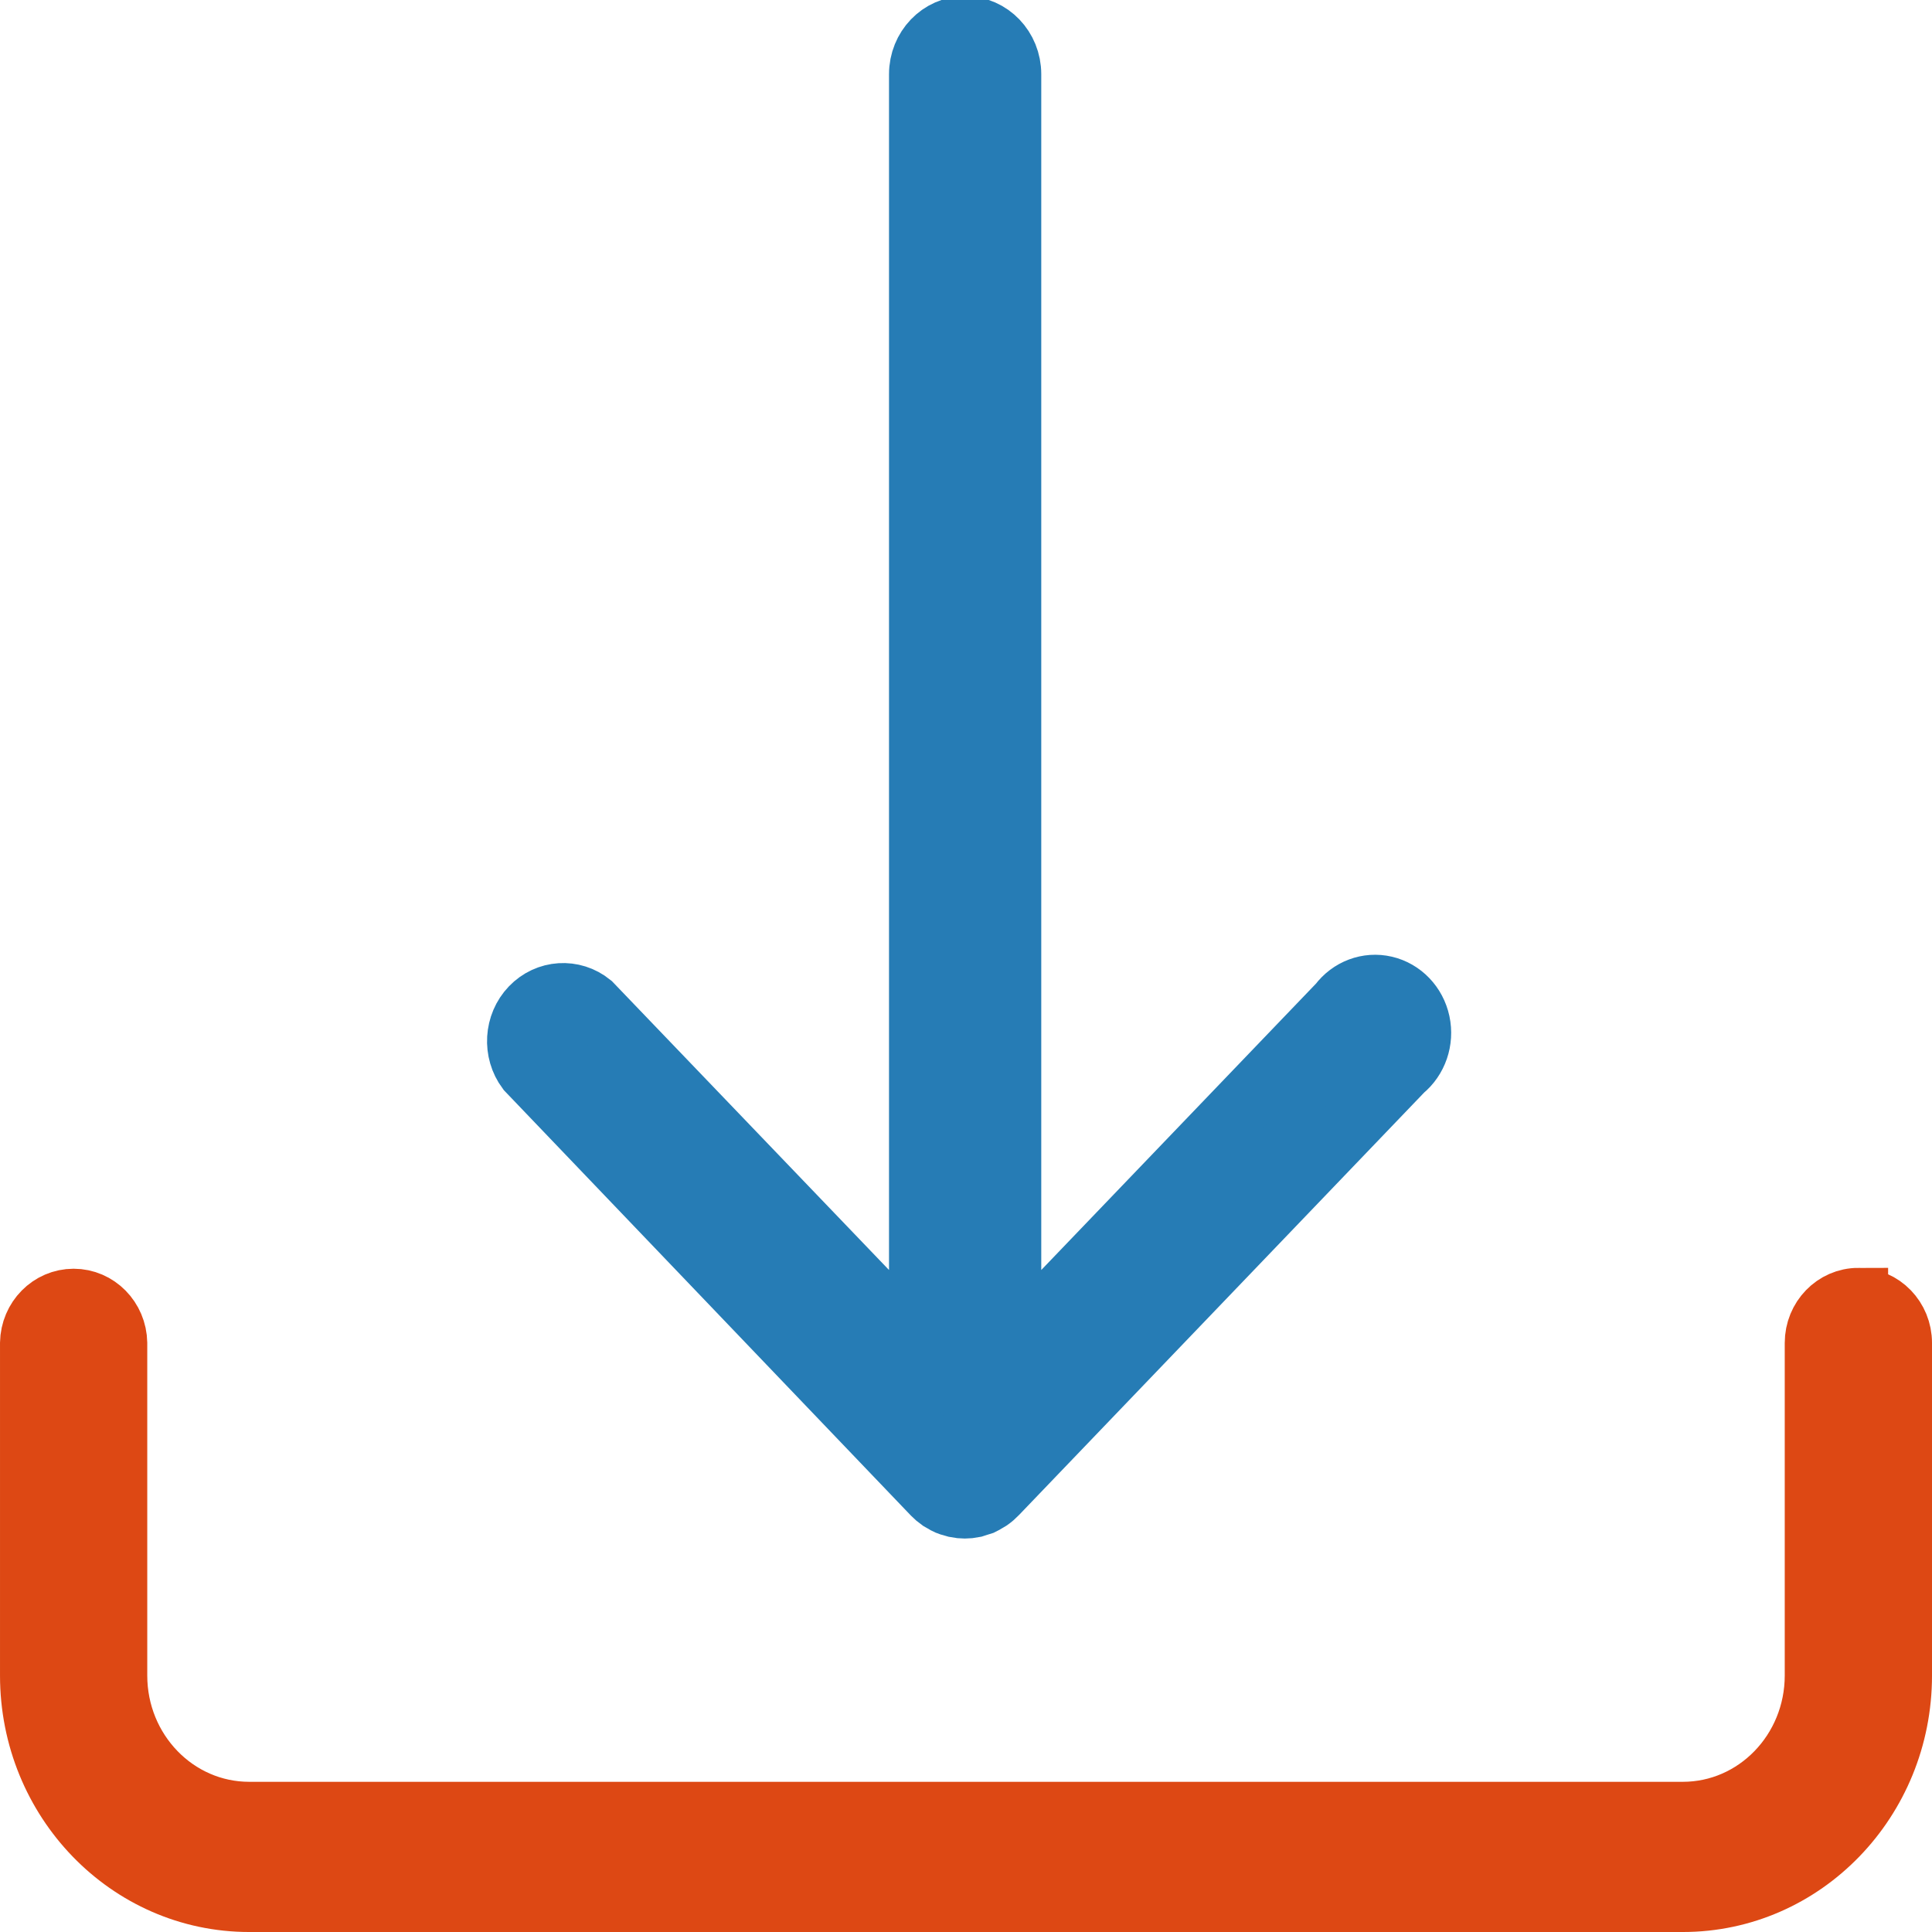
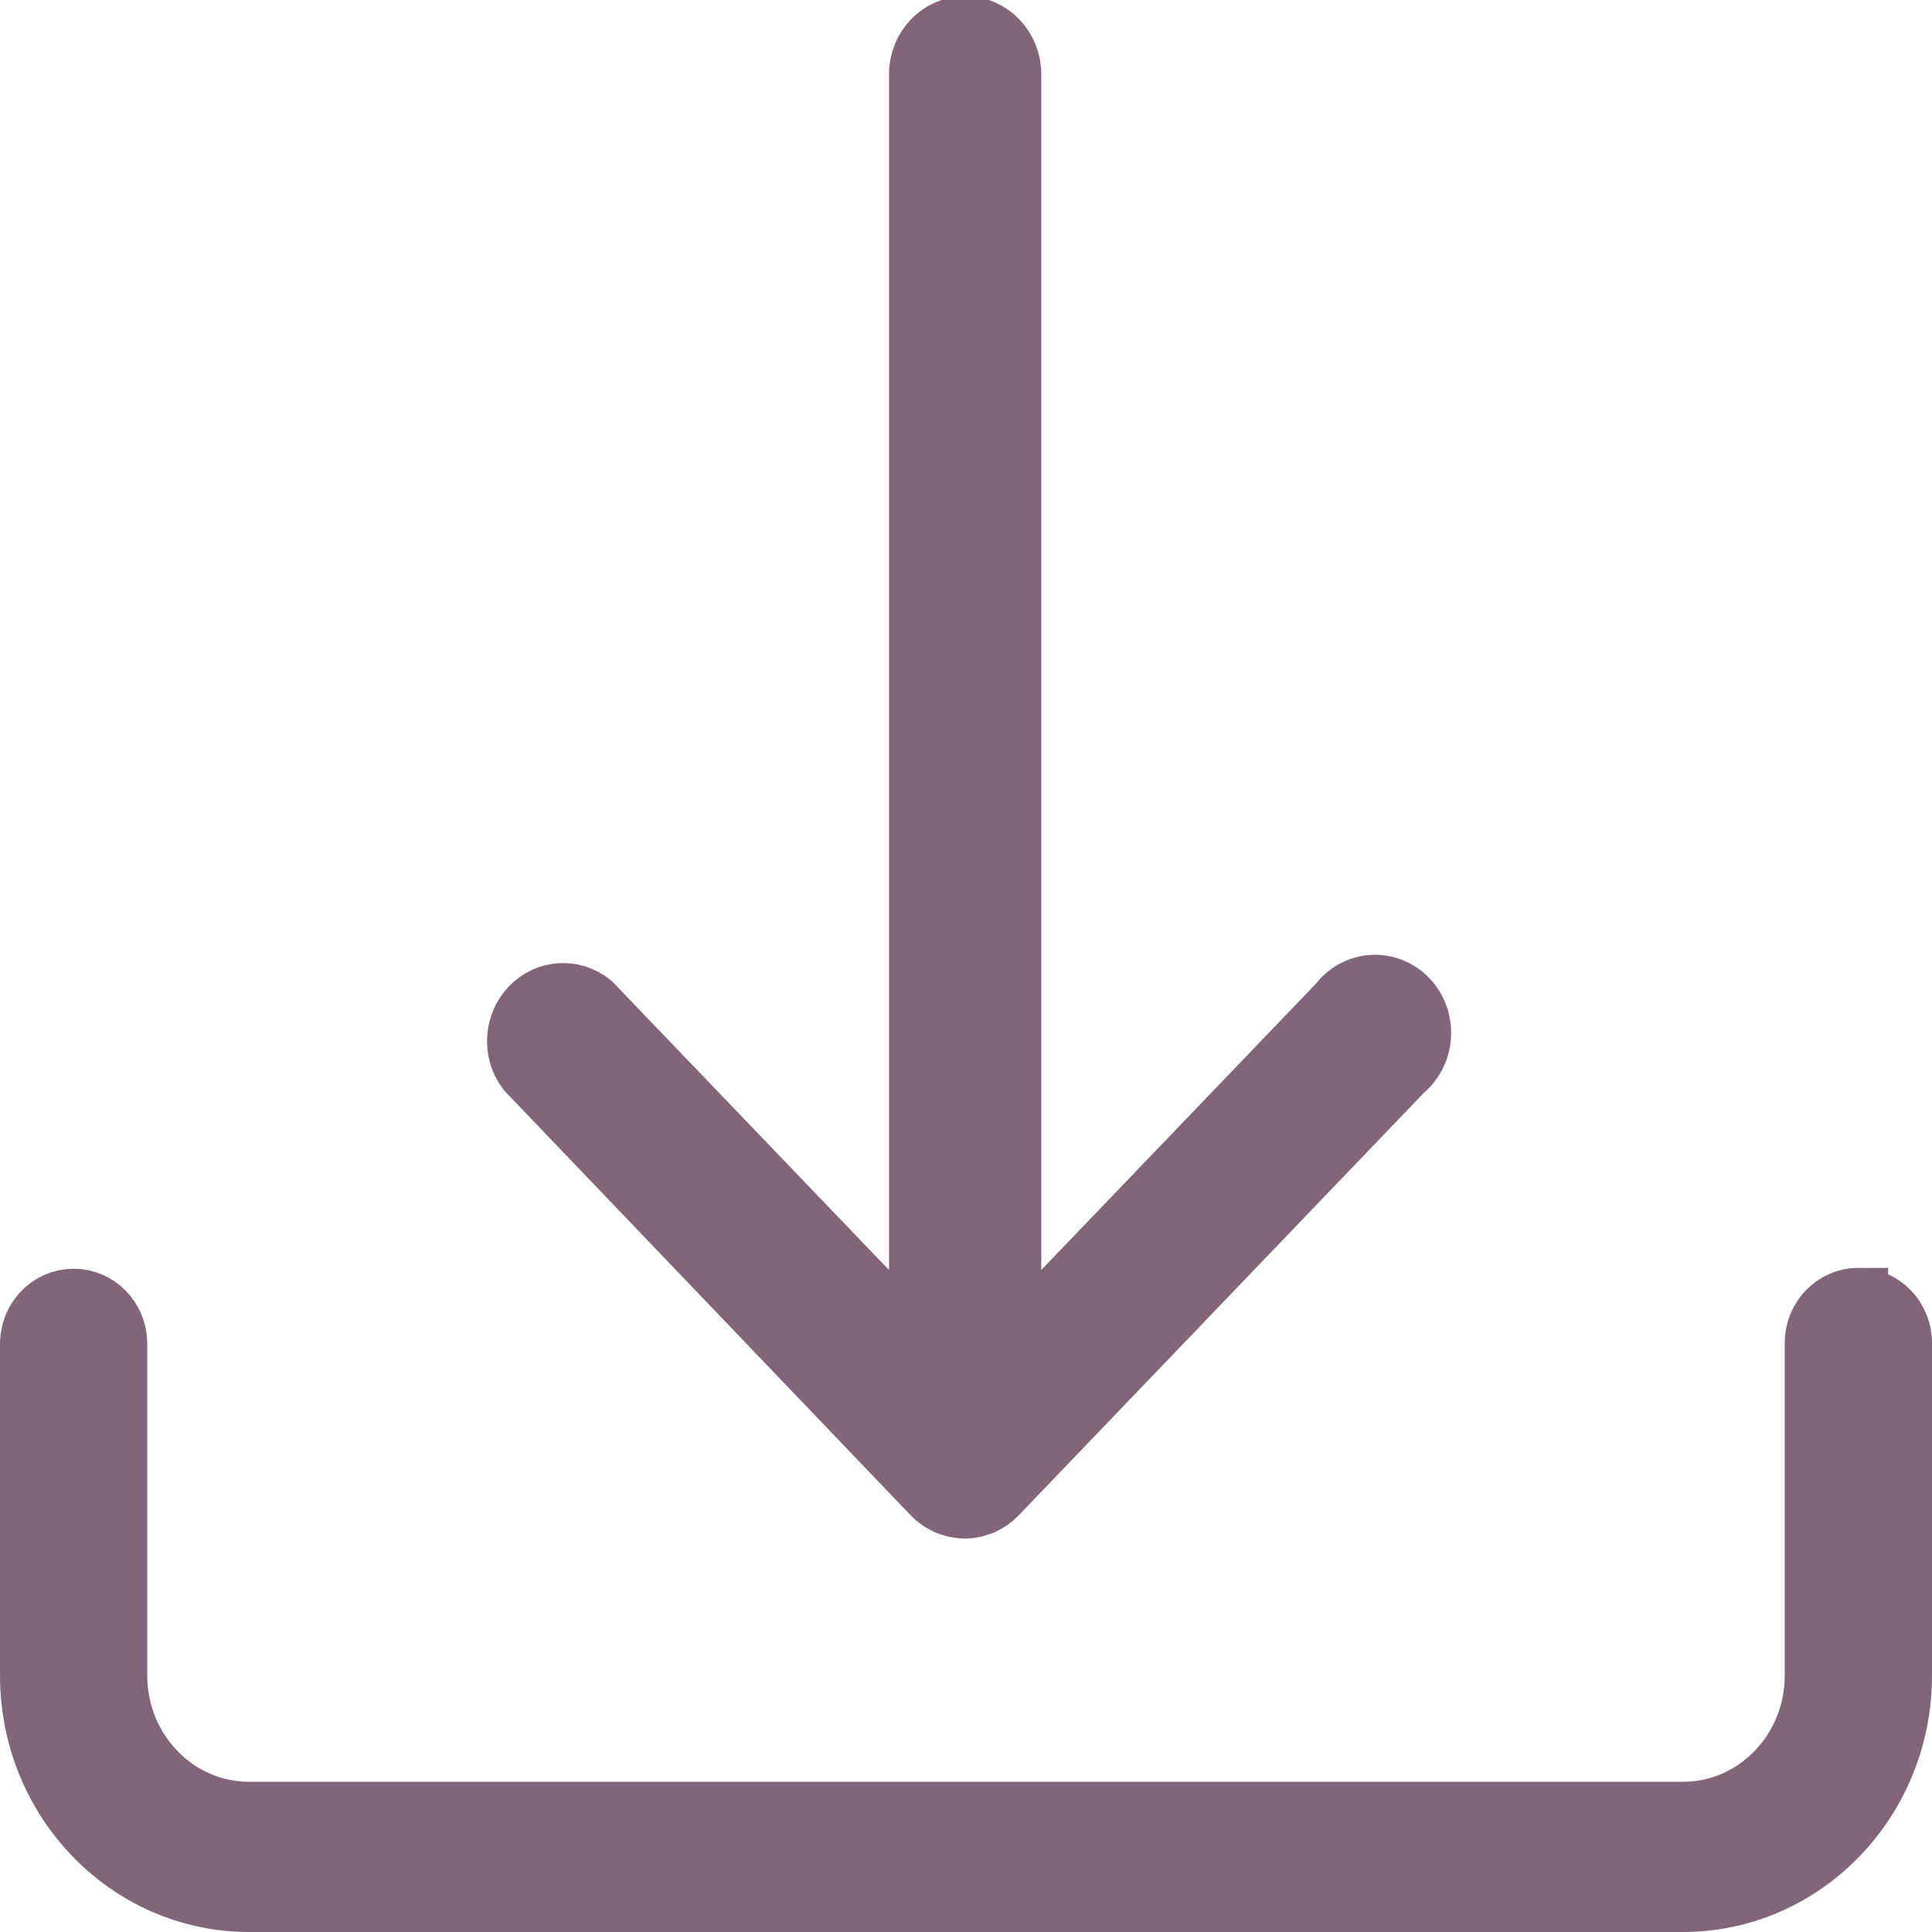
<svg xmlns="http://www.w3.org/2000/svg" data-name="Livello 1" id="Livello_1" viewBox="0 0 128 128" version="1.1">
  <defs id="defs11" />
-   <path style="fill:#dd4814;stroke:#dd4814;stroke-width:3.941;stroke-miterlimit:4;stroke-dasharray:none;stroke-opacity:1" d="m 123.122,85.97 a 2.908,3.004 0 0 0 -2.908,3.004 v 22.033 a 8.723,9.013 0 0 1 -8.723,9.013 H 16.509 A 8.723,9.013 0 0 1 7.786,111.007 V 88.975 a 2.908,3.004 0 0 0 -5.815,0 v 22.033 a 14.538,15.022 0 0 0 14.538,15.022 h 94.983 a 14.538,15.022 0 0 0 14.538,-15.022 V 88.975 a 2.908,3.004 0 0 0 -2.908,-3.004 z" id="path6" />
-   <path style="fill:#267cb5;stroke:#267cb5;stroke-width:4.087;stroke-miterlimit:4;stroke-dasharray:none;stroke-opacity:1;fill-opacity:1" d="m 61.823,98.994 v 0 a 3,3.132 0 0 0 0.44,0.376 l 0.24,0.136 a 1.74,1.816 0 0 0 0.59,0.251 l 0.25,0.073 v 0 a 3,3.132 0 0 0 1.16,0 l 0.26,-0.084 0.3,-0.094 a 3,3.132 0 0 0 0.3,-0.167 l 0.21,-0.125 a 3,3.132 0 0 0 0.46,-0.397 L 92.943,70.903 a 3,3.132 0 1 0 -4.21,-4.395 L 66.943,89.223 V 4.919 a 3,3.132 0 0 0 -6,0 V 89.223 l -21.79,-22.715 a 3,3.132 0 0 0 -4.21,4.395 z" id="path4-1" />
+   <path style="fill:#806678;stroke:#806678;stroke-width:3.941;stroke-miterlimit:4;stroke-dasharray:none;stroke-opacity:1;fill-opacity:1" d="m 123.122,85.97 a 2.908,3.004 0 0 0 -2.908,3.004 v 22.033 a 8.723,9.013 0 0 1 -8.723,9.013 H 16.509 A 8.723,9.013 0 0 1 7.786,111.007 V 88.975 a 2.908,3.004 0 0 0 -5.815,0 v 22.033 a 14.538,15.022 0 0 0 14.538,15.022 h 94.983 a 14.538,15.022 0 0 0 14.538,-15.022 V 88.975 a 2.908,3.004 0 0 0 -2.908,-3.004 z" id="path6" />
+   <path style="fill:#806678;stroke:#806678;stroke-width:4.087;stroke-miterlimit:4;stroke-dasharray:none;stroke-opacity:1;fill-opacity:1" d="m 61.823,98.994 v 0 a 3,3.132 0 0 0 0.44,0.376 l 0.24,0.136 a 1.74,1.816 0 0 0 0.59,0.251 l 0.25,0.073 v 0 a 3,3.132 0 0 0 1.16,0 l 0.26,-0.084 0.3,-0.094 a 3,3.132 0 0 0 0.3,-0.167 l 0.21,-0.125 a 3,3.132 0 0 0 0.46,-0.397 L 92.943,70.903 a 3,3.132 0 1 0 -4.21,-4.395 L 66.943,89.223 V 4.919 a 3,3.132 0 0 0 -6,0 V 89.223 l -21.79,-22.715 a 3,3.132 0 0 0 -4.21,4.395 z" id="path4-1" />
</svg>
